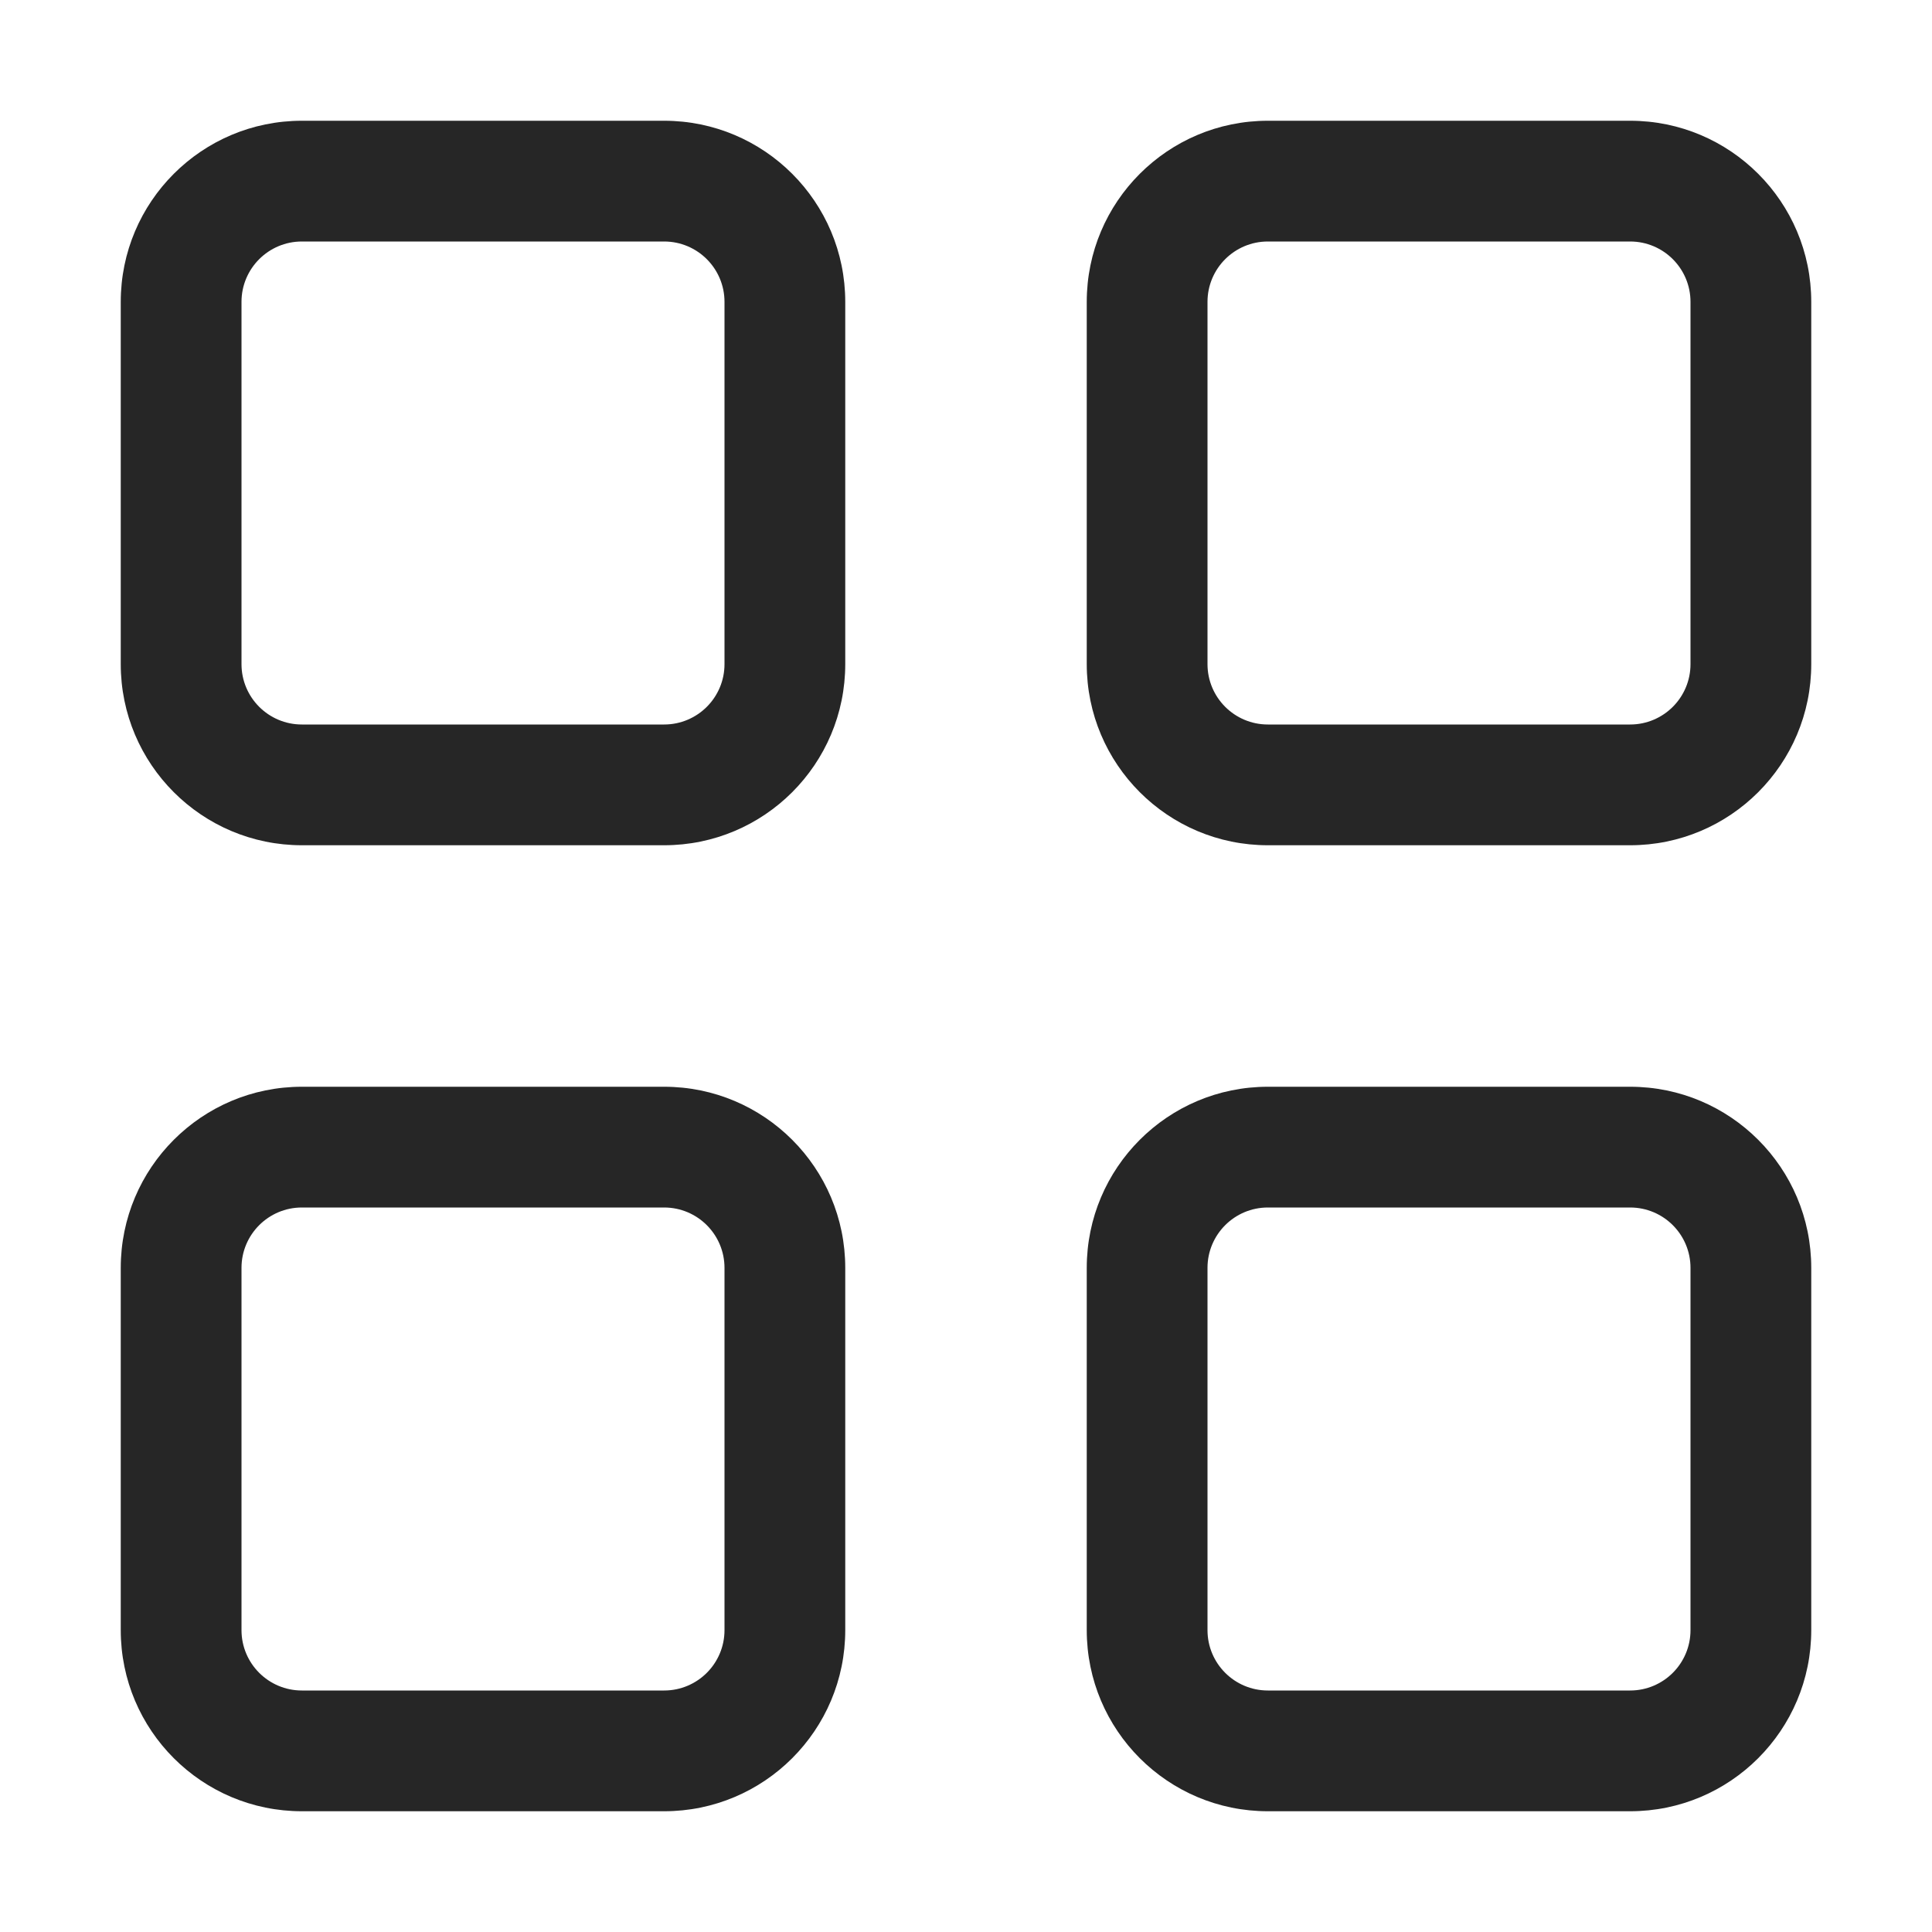
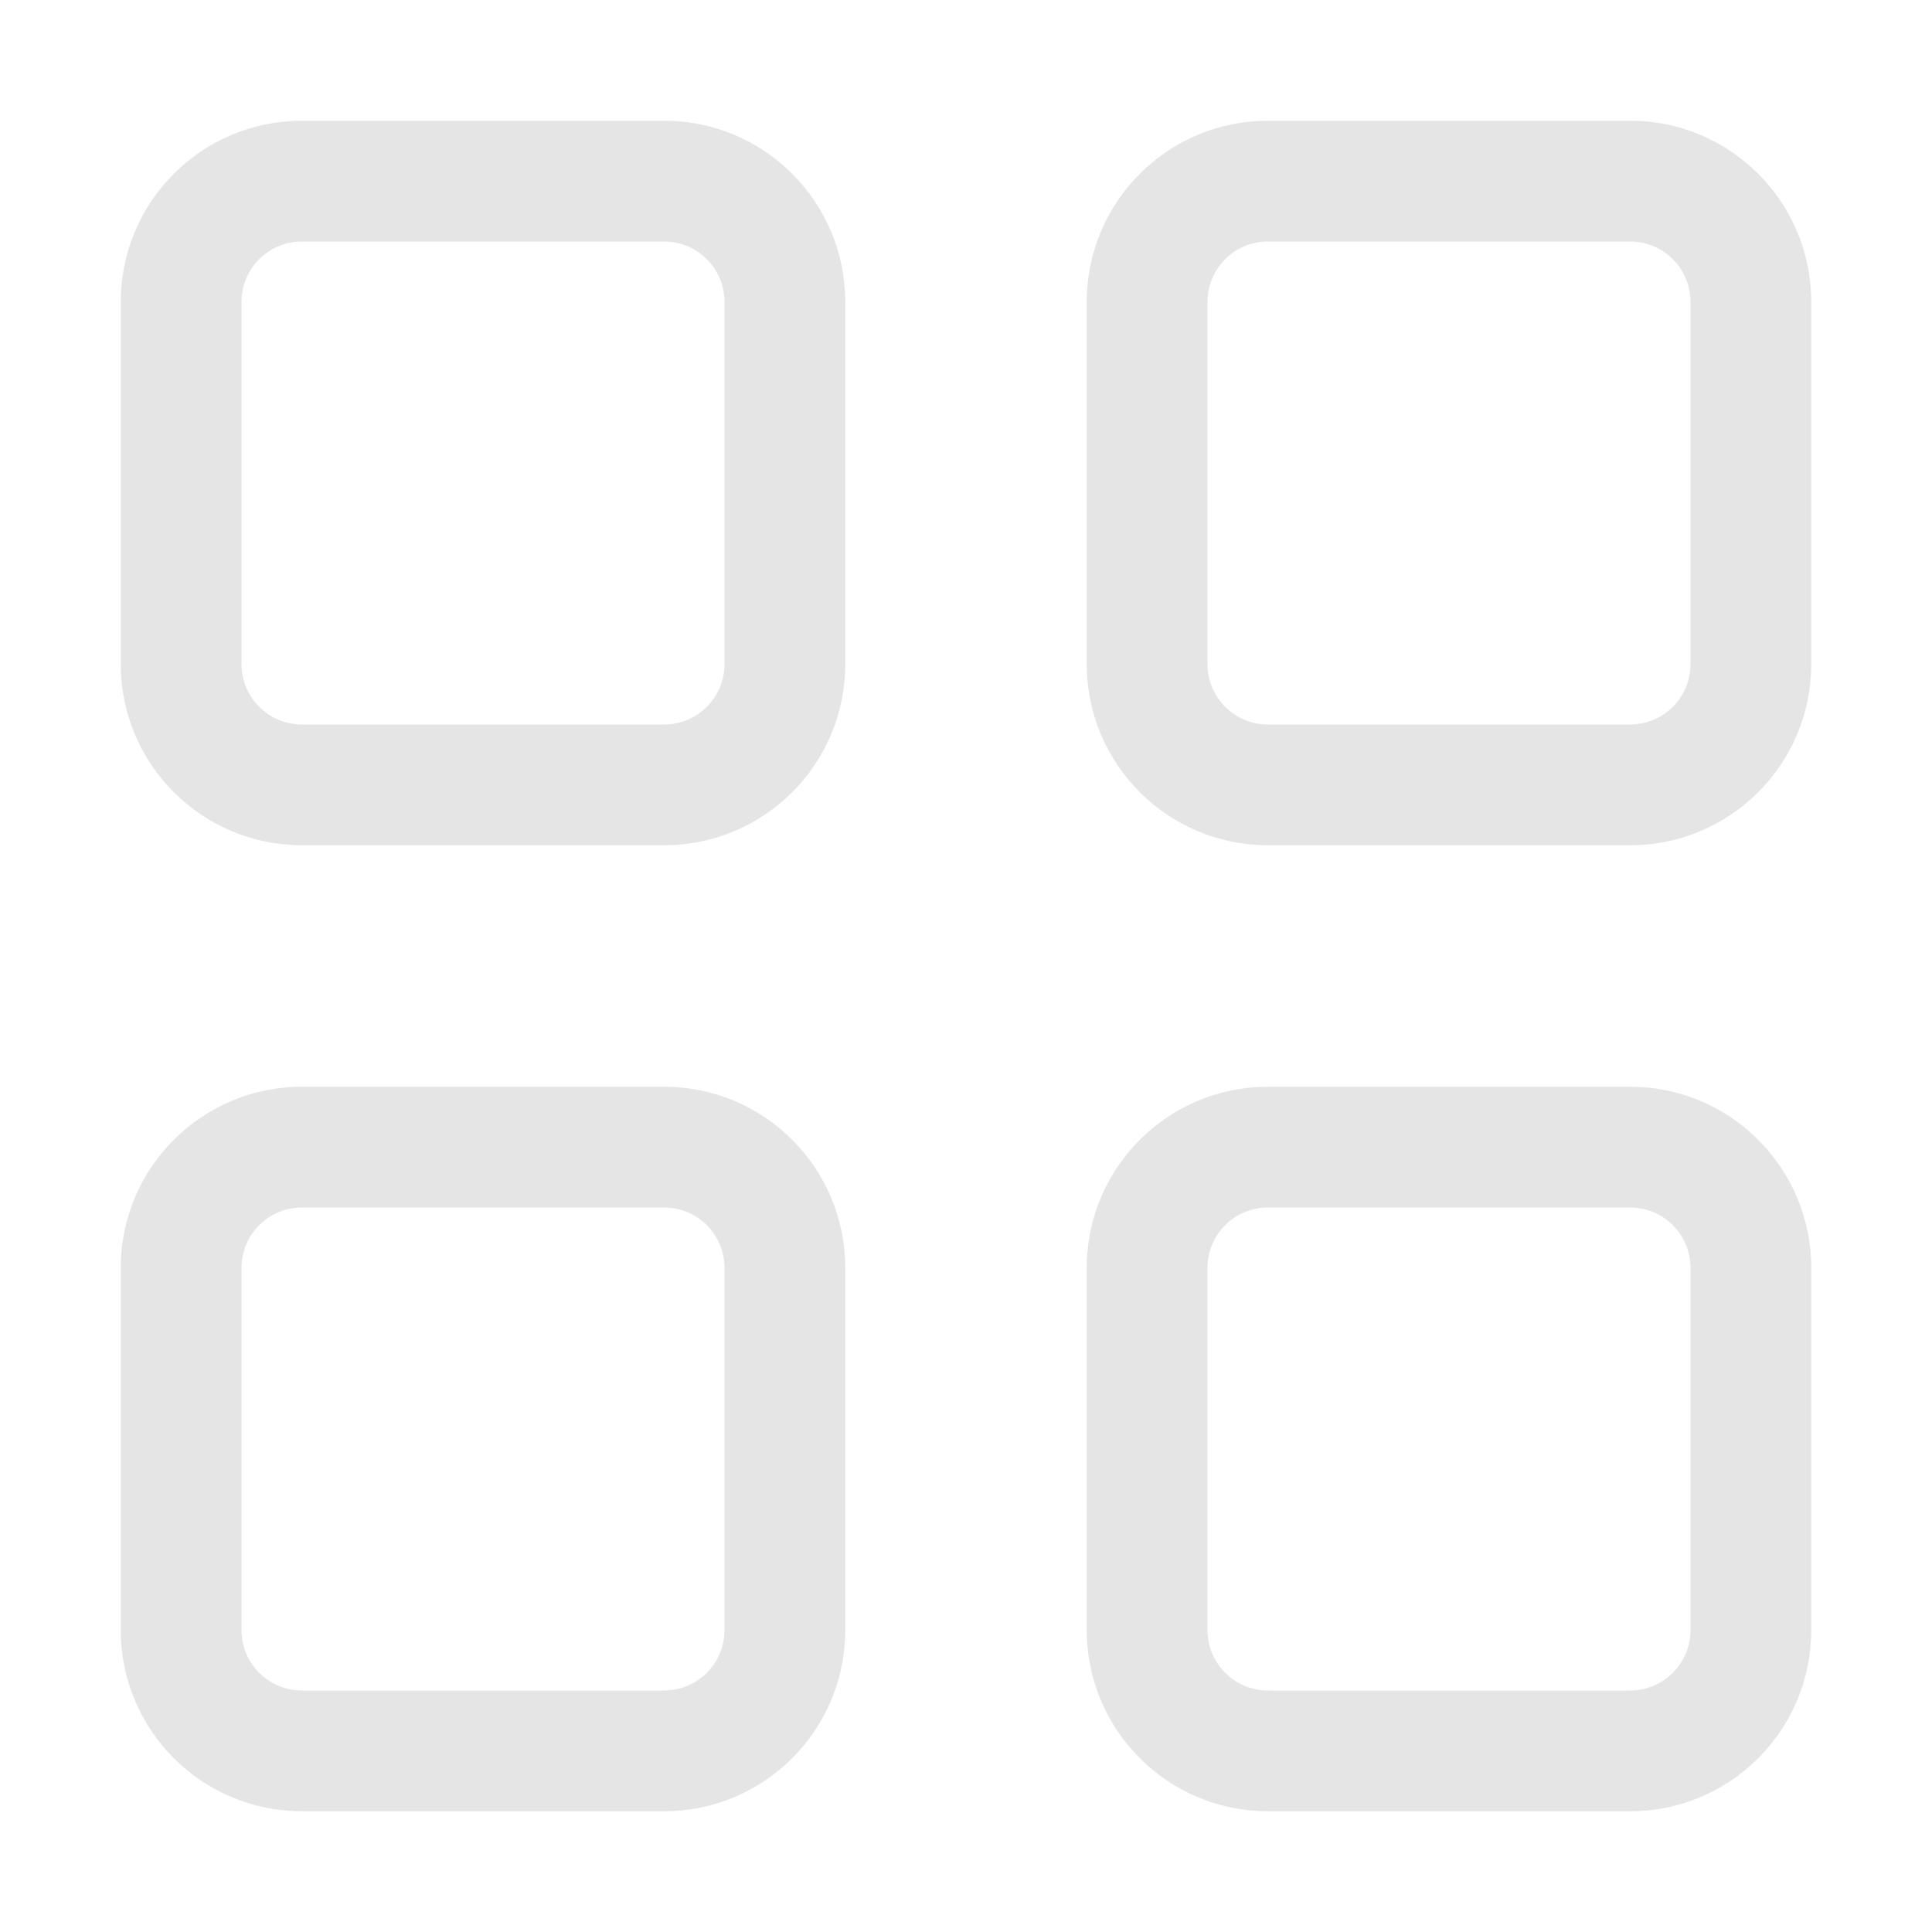
- <svg xmlns="http://www.w3.org/2000/svg" width="16" height="16" fill="#262626" class="bi bi-grid" viewBox="0 0 16 16">
+ <svg xmlns="http://www.w3.org/2000/svg" width="16" height="16" fill="#e5e5e5" class="bi bi-grid" viewBox="0 0 16 16">
  <path d="M1 2.5A1.5 1.5 0 0 1 2.5 1h3A1.5 1.5 0 0 1 7 2.5v3A1.5 1.5 0 0 1 5.5 7h-3A1.5 1.5 0 0 1 1 5.5zM2.5 2a.5.5 0 0 0-.5.5v3a.5.5 0 0 0 .5.5h3a.5.5 0 0 0 .5-.5v-3a.5.5 0 0 0-.5-.5zm6.5.5A1.5 1.5 0 0 1 10.5 1h3A1.5 1.5 0 0 1 15 2.5v3A1.5 1.5 0 0 1 13.5 7h-3A1.5 1.5 0 0 1 9 5.5zm1.5-.5a.5.5 0 0 0-.5.5v3a.5.5 0 0 0 .5.5h3a.5.5 0 0 0 .5-.5v-3a.5.5 0 0 0-.5-.5zM1 10.5A1.5 1.5 0 0 1 2.5 9h3A1.5 1.5 0 0 1 7 10.5v3A1.5 1.5 0 0 1 5.5 15h-3A1.5 1.5 0 0 1 1 13.5zm1.5-.5a.5.5 0 0 0-.5.5v3a.5.5 0 0 0 .5.5h3a.5.5 0 0 0 .5-.5v-3a.5.5 0 0 0-.5-.5zm6.5.5A1.5 1.5 0 0 1 10.5 9h3a1.5 1.5 0 0 1 1.5 1.5v3a1.5 1.5 0 0 1-1.5 1.5h-3A1.5 1.5 0 0 1 9 13.5zm1.5-.5a.5.5 0 0 0-.5.5v3a.5.5 0 0 0 .5.5h3a.5.5 0 0 0 .5-.5v-3a.5.5 0 0 0-.5-.5z" />
</svg>
